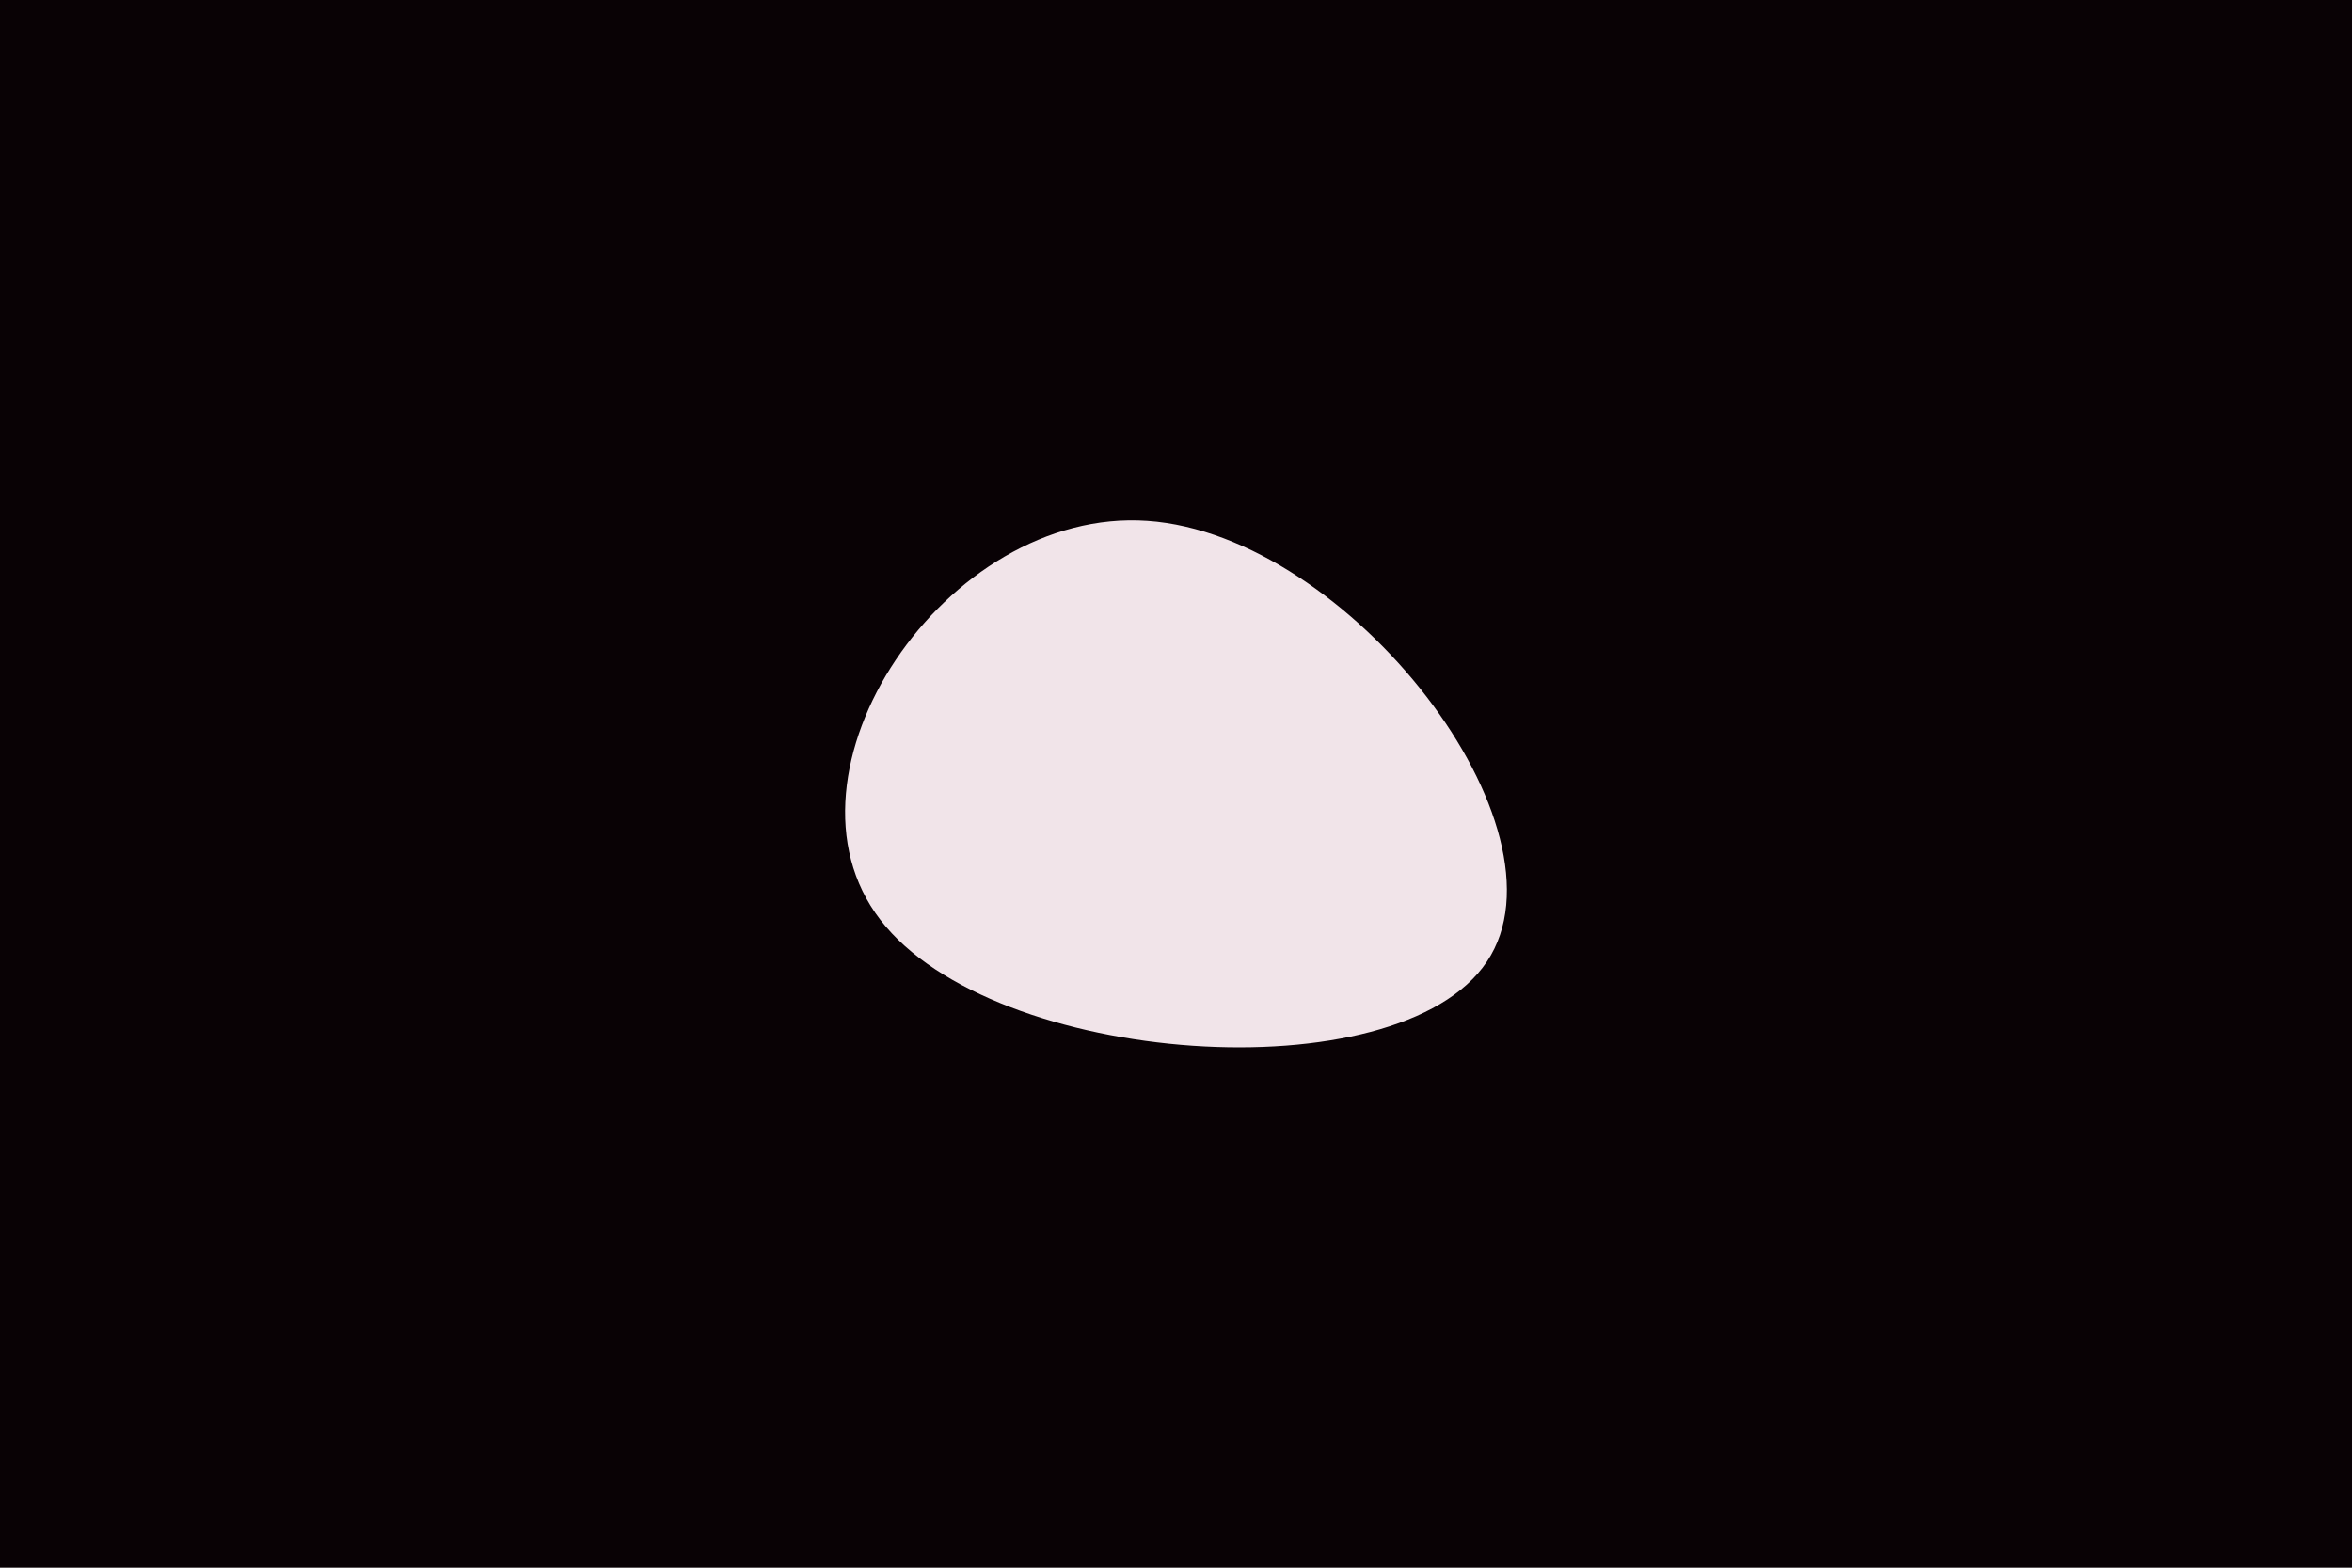
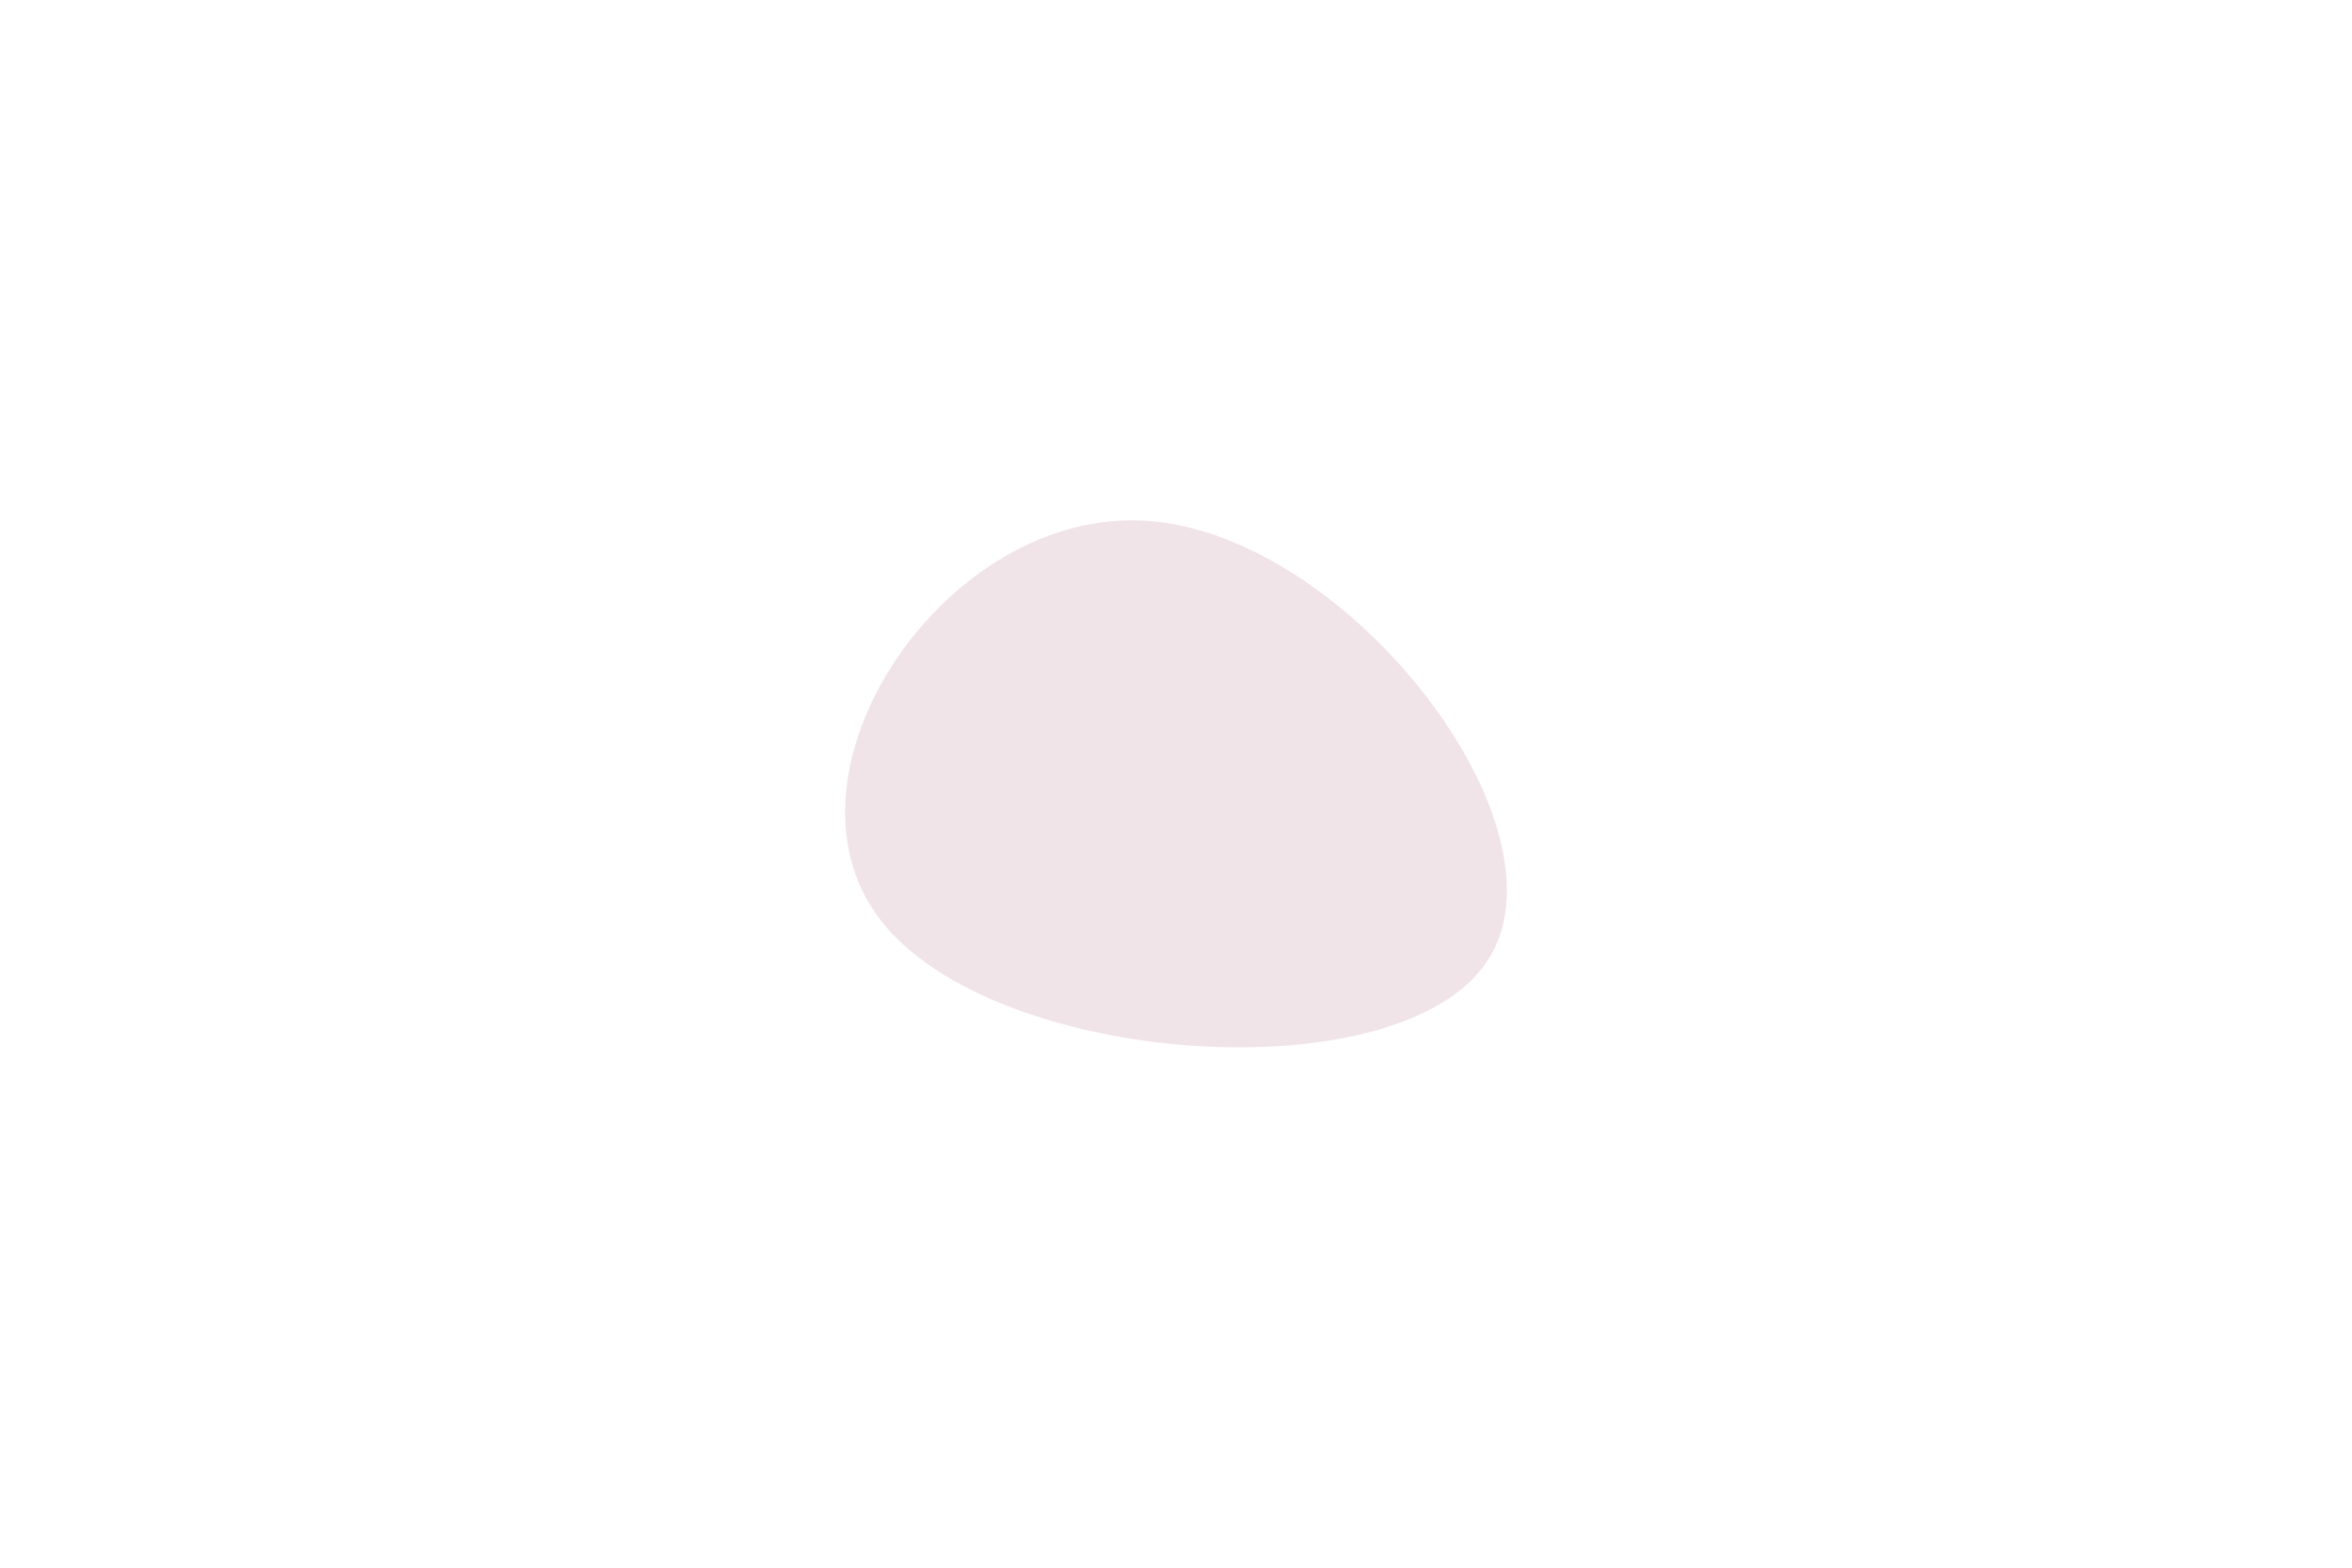
<svg xmlns="http://www.w3.org/2000/svg" id="visual" viewBox="0 0 900 600" width="900" height="600" version="1.1">
-   <rect x="0" y="0" width="900" height="600" fill="#090205" />
  <g transform="translate(429.8715 279.6456)">
    <path d="M139.1 88.4C105.1 139.3 -49.7 128.7 -93 72.4C-136.3 16.2 -68.1 -85.7 9.2 -80.3C86.6 -75 173.2 37.5 139.1 88.4" fill="#f1e4e9" />
  </g>
</svg>
